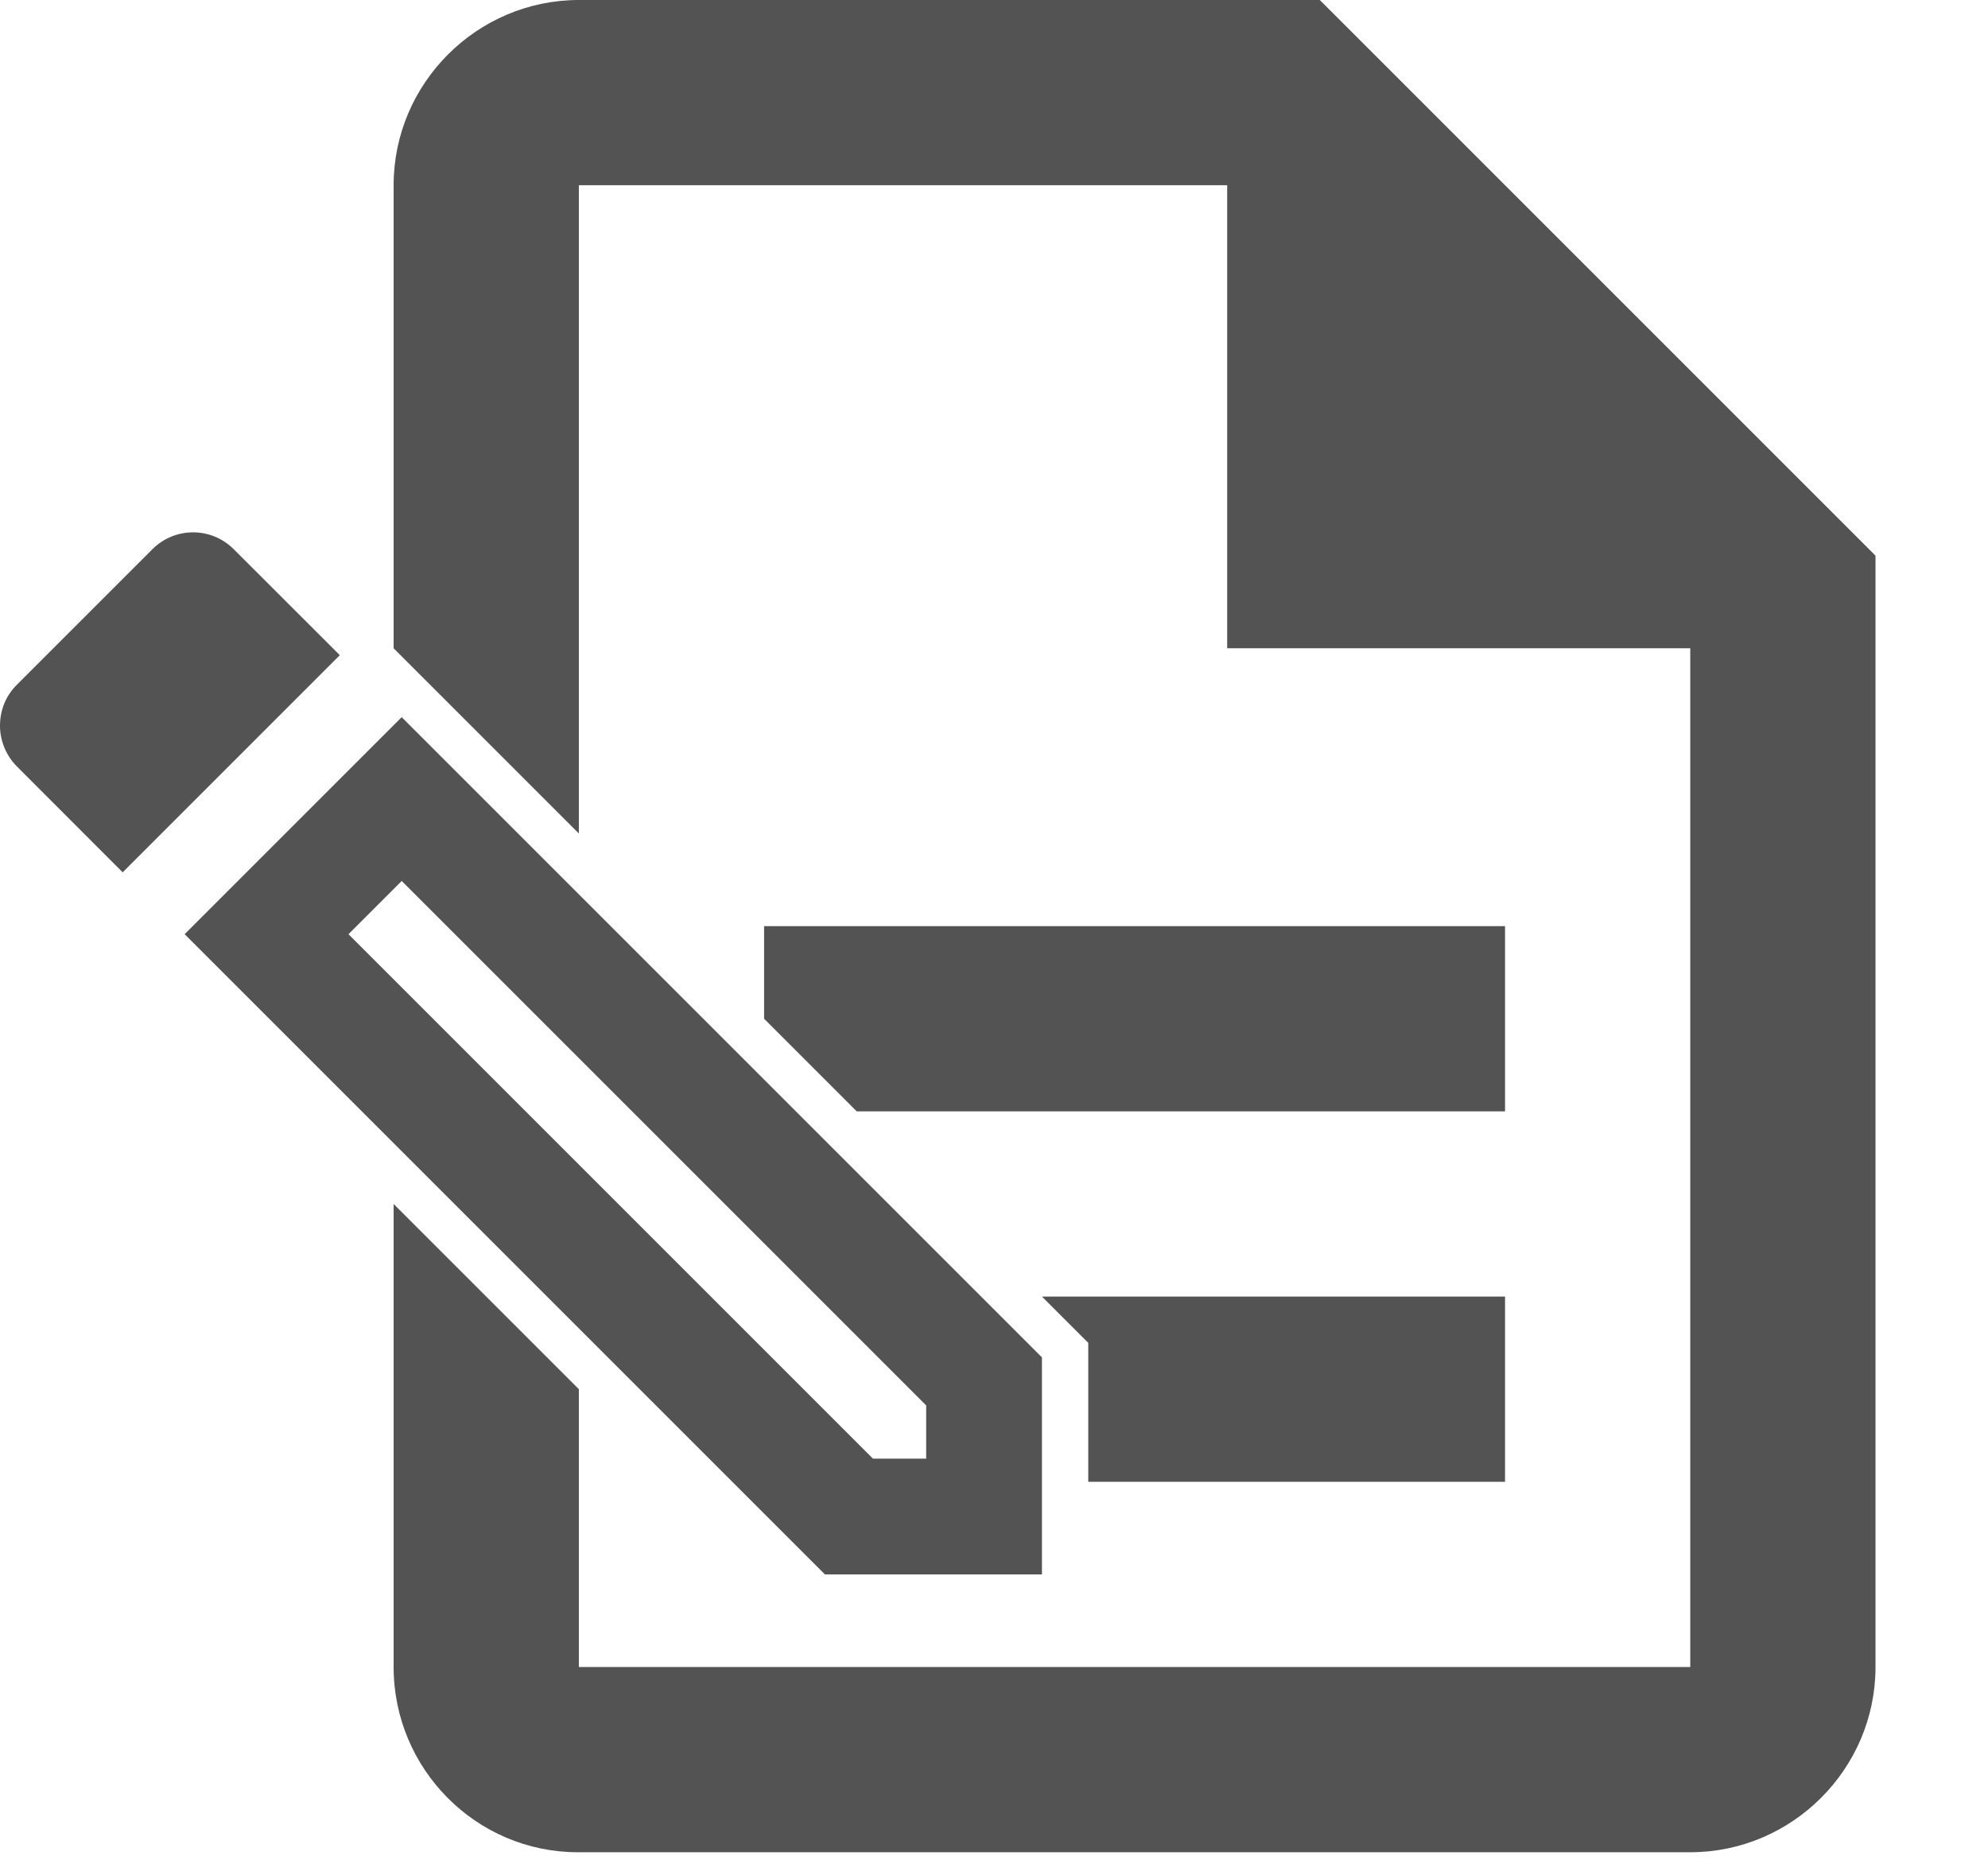
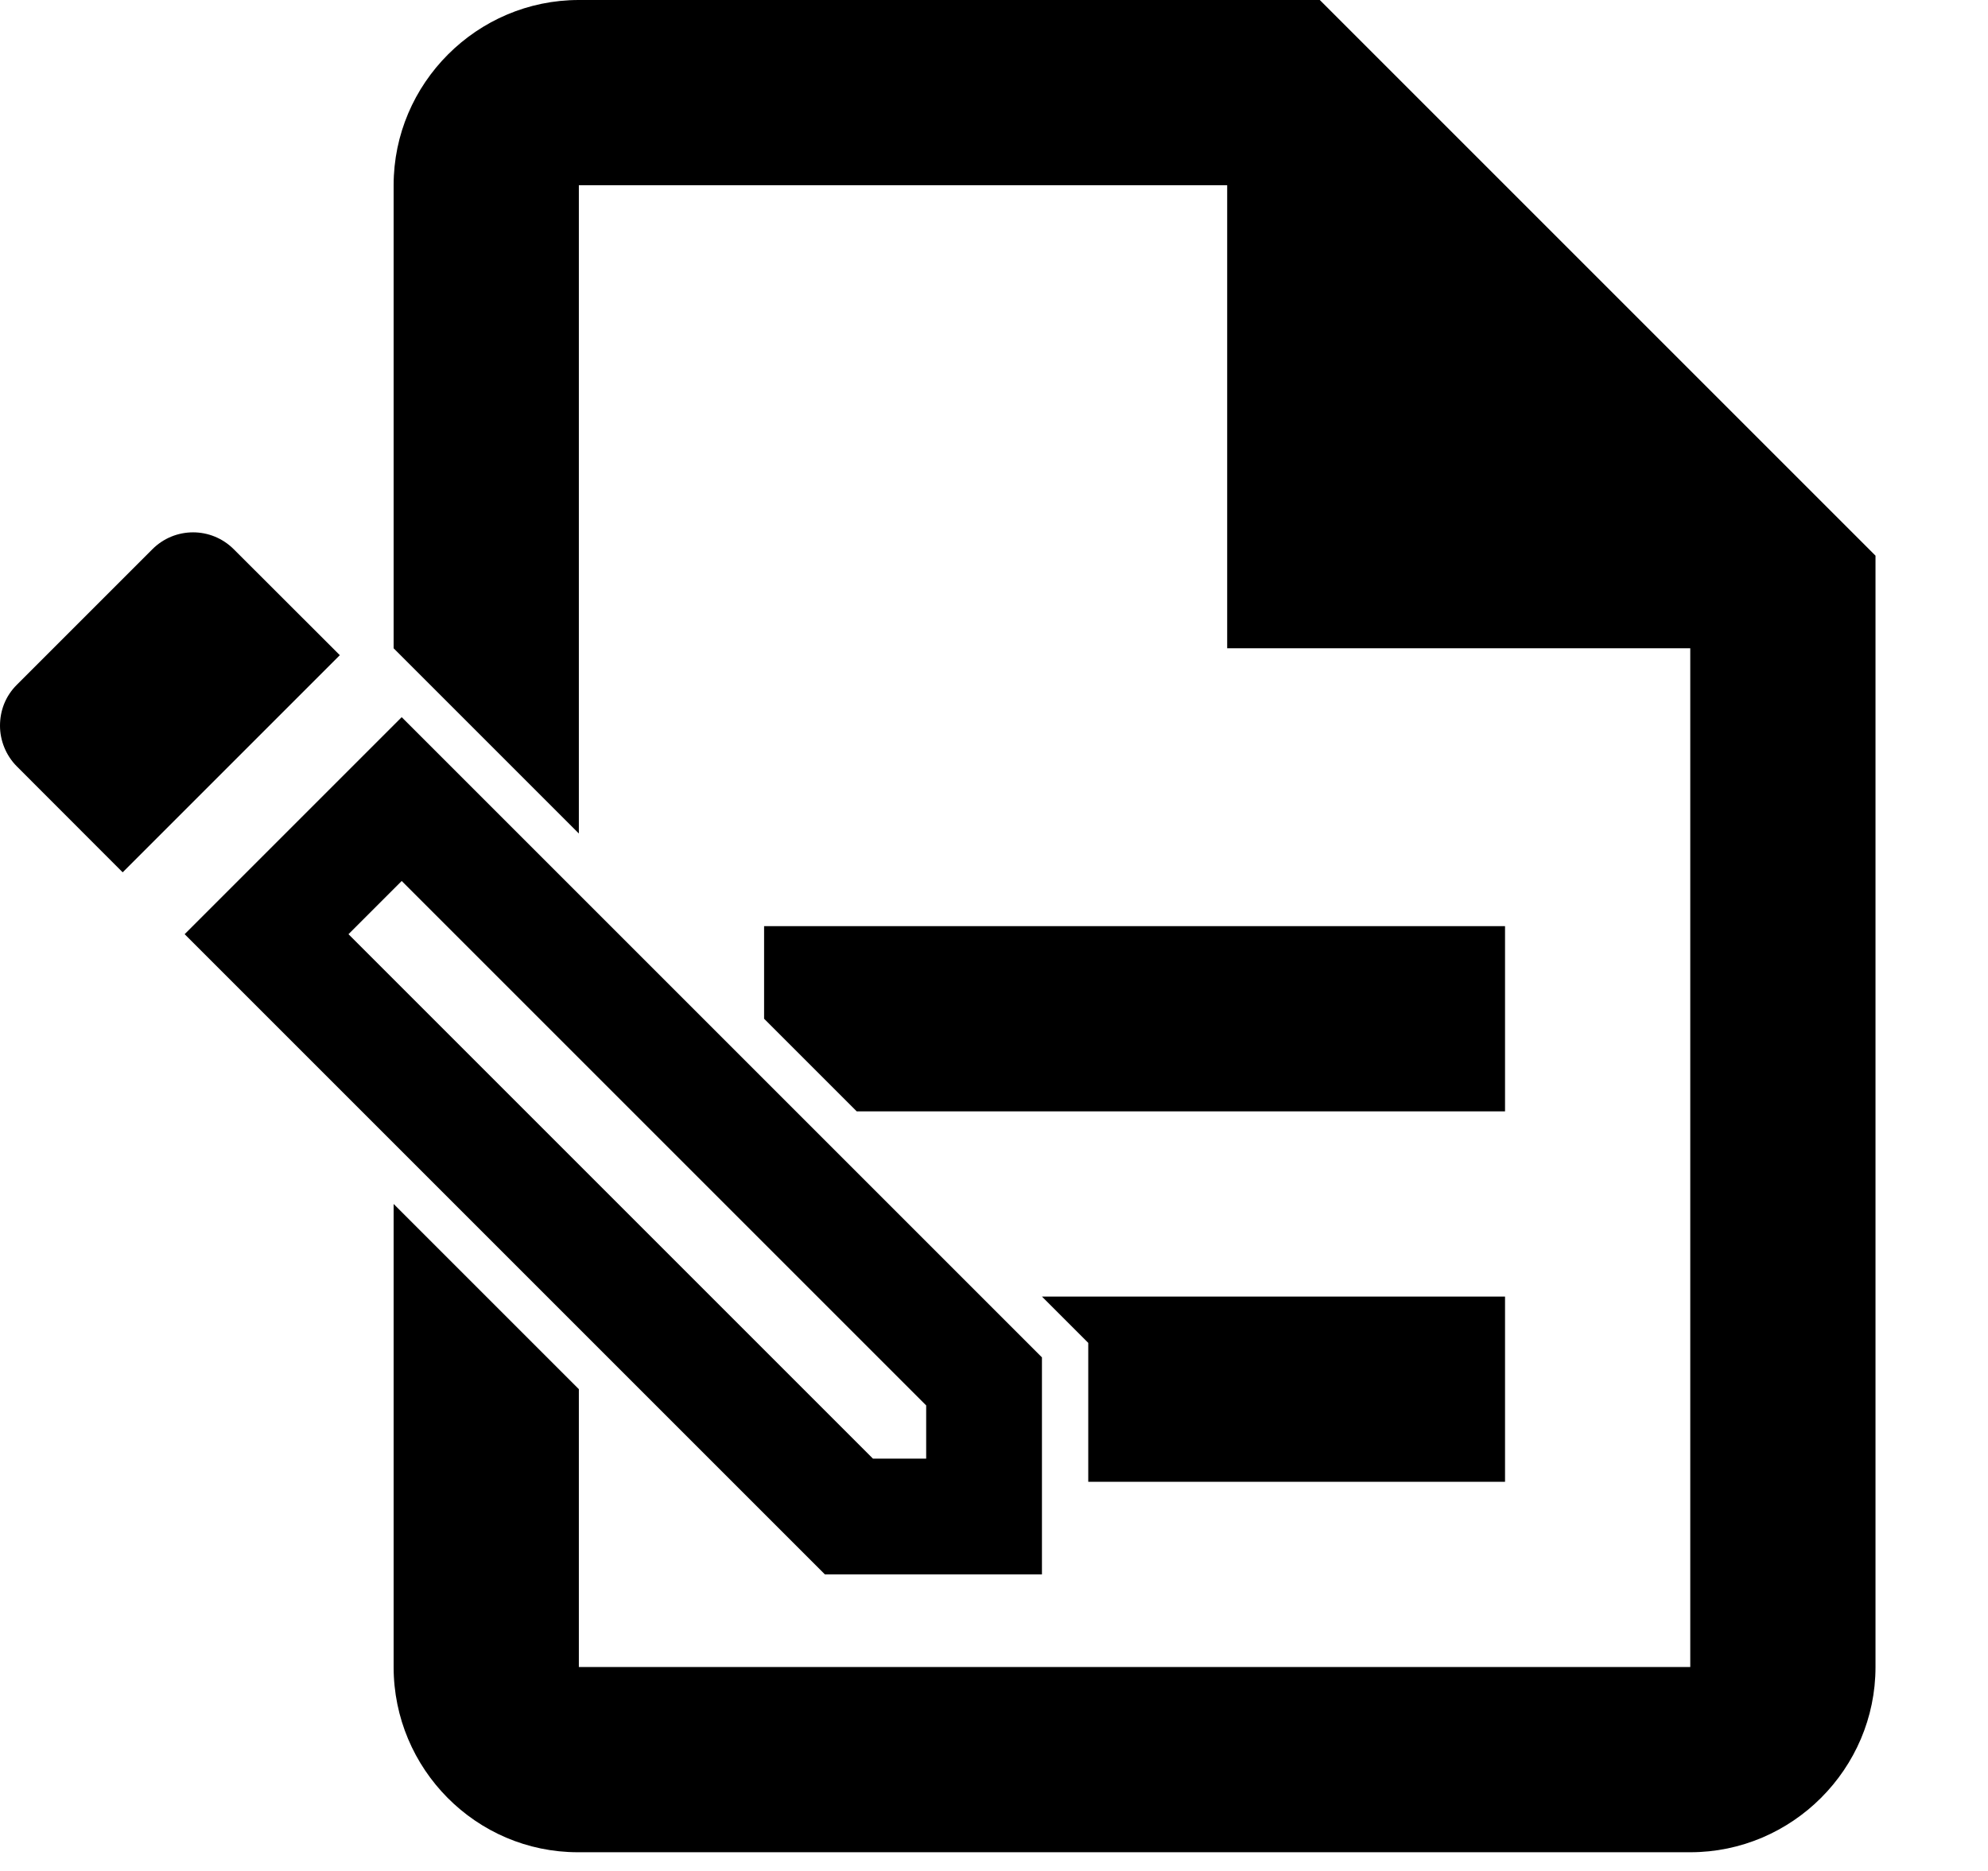
- <svg xmlns="http://www.w3.org/2000/svg" width="17" height="16" viewBox="0 0 17 16" fill="none">
-   <path fill-rule="evenodd" clip-rule="evenodd" d="M12.87 11.088H8.91L9.306 11.484V12.672H12.87V11.088ZM12.87 7.92H6.534V8.712L7.326 9.504H12.87V7.92ZM4.95 0H11.286L16.038 4.752V14.256C16.038 15.127 15.325 15.84 14.454 15.84H4.942C4.071 15.84 3.366 15.127 3.366 14.256V10.296L4.95 11.88V14.256H14.454V5.544H10.494V1.584H4.95V7.128L3.366 5.544V1.584C3.366 0.713 4.079 0 4.95 0Z" fill="#535353" />
-   <path d="M2.98 7.989L3.435 7.534L7.92 12.019V12.474H7.465L2.98 7.989ZM0 6.207C0 6.331 0.05 6.46 0.144 6.554L1.049 7.46L2.906 5.603L2 4.698C1.807 4.504 1.495 4.504 1.302 4.698L0.144 5.856C0.045 5.955 0 6.079 0 6.207ZM1.579 7.989L7.054 13.464H8.91V11.608L3.435 6.133L1.579 7.989Z" fill="#535353" />
+ <svg xmlns="http://www.w3.org/2000/svg" width="17" height="16" viewBox="0 0 17 16" fill="#000000">
+   <path fill-rule="evenodd" clip-rule="evenodd" d="M12.87 11.088H8.91L9.306 11.484V12.672H12.87V11.088ZM12.87 7.92H6.534V8.712L7.326 9.504H12.87V7.92ZM4.95 0H11.286L16.038 4.752V14.256C16.038 15.127 15.325 15.84 14.454 15.84H4.942C4.071 15.84 3.366 15.127 3.366 14.256V10.296L4.95 11.88V14.256H14.454V5.544H10.494V1.584H4.95V7.128L3.366 5.544V1.584C3.366 0.713 4.079 0 4.95 0Z" />
+   <path d="M2.98 7.989L3.435 7.534L7.92 12.019V12.474H7.465L2.98 7.989ZM0 6.207C0 6.331 0.05 6.46 0.144 6.554L1.049 7.46L2.906 5.603L2 4.698C1.807 4.504 1.495 4.504 1.302 4.698L0.144 5.856C0.045 5.955 0 6.079 0 6.207ZM1.579 7.989L7.054 13.464H8.91V11.608L3.435 6.133L1.579 7.989Z" />
</svg>
